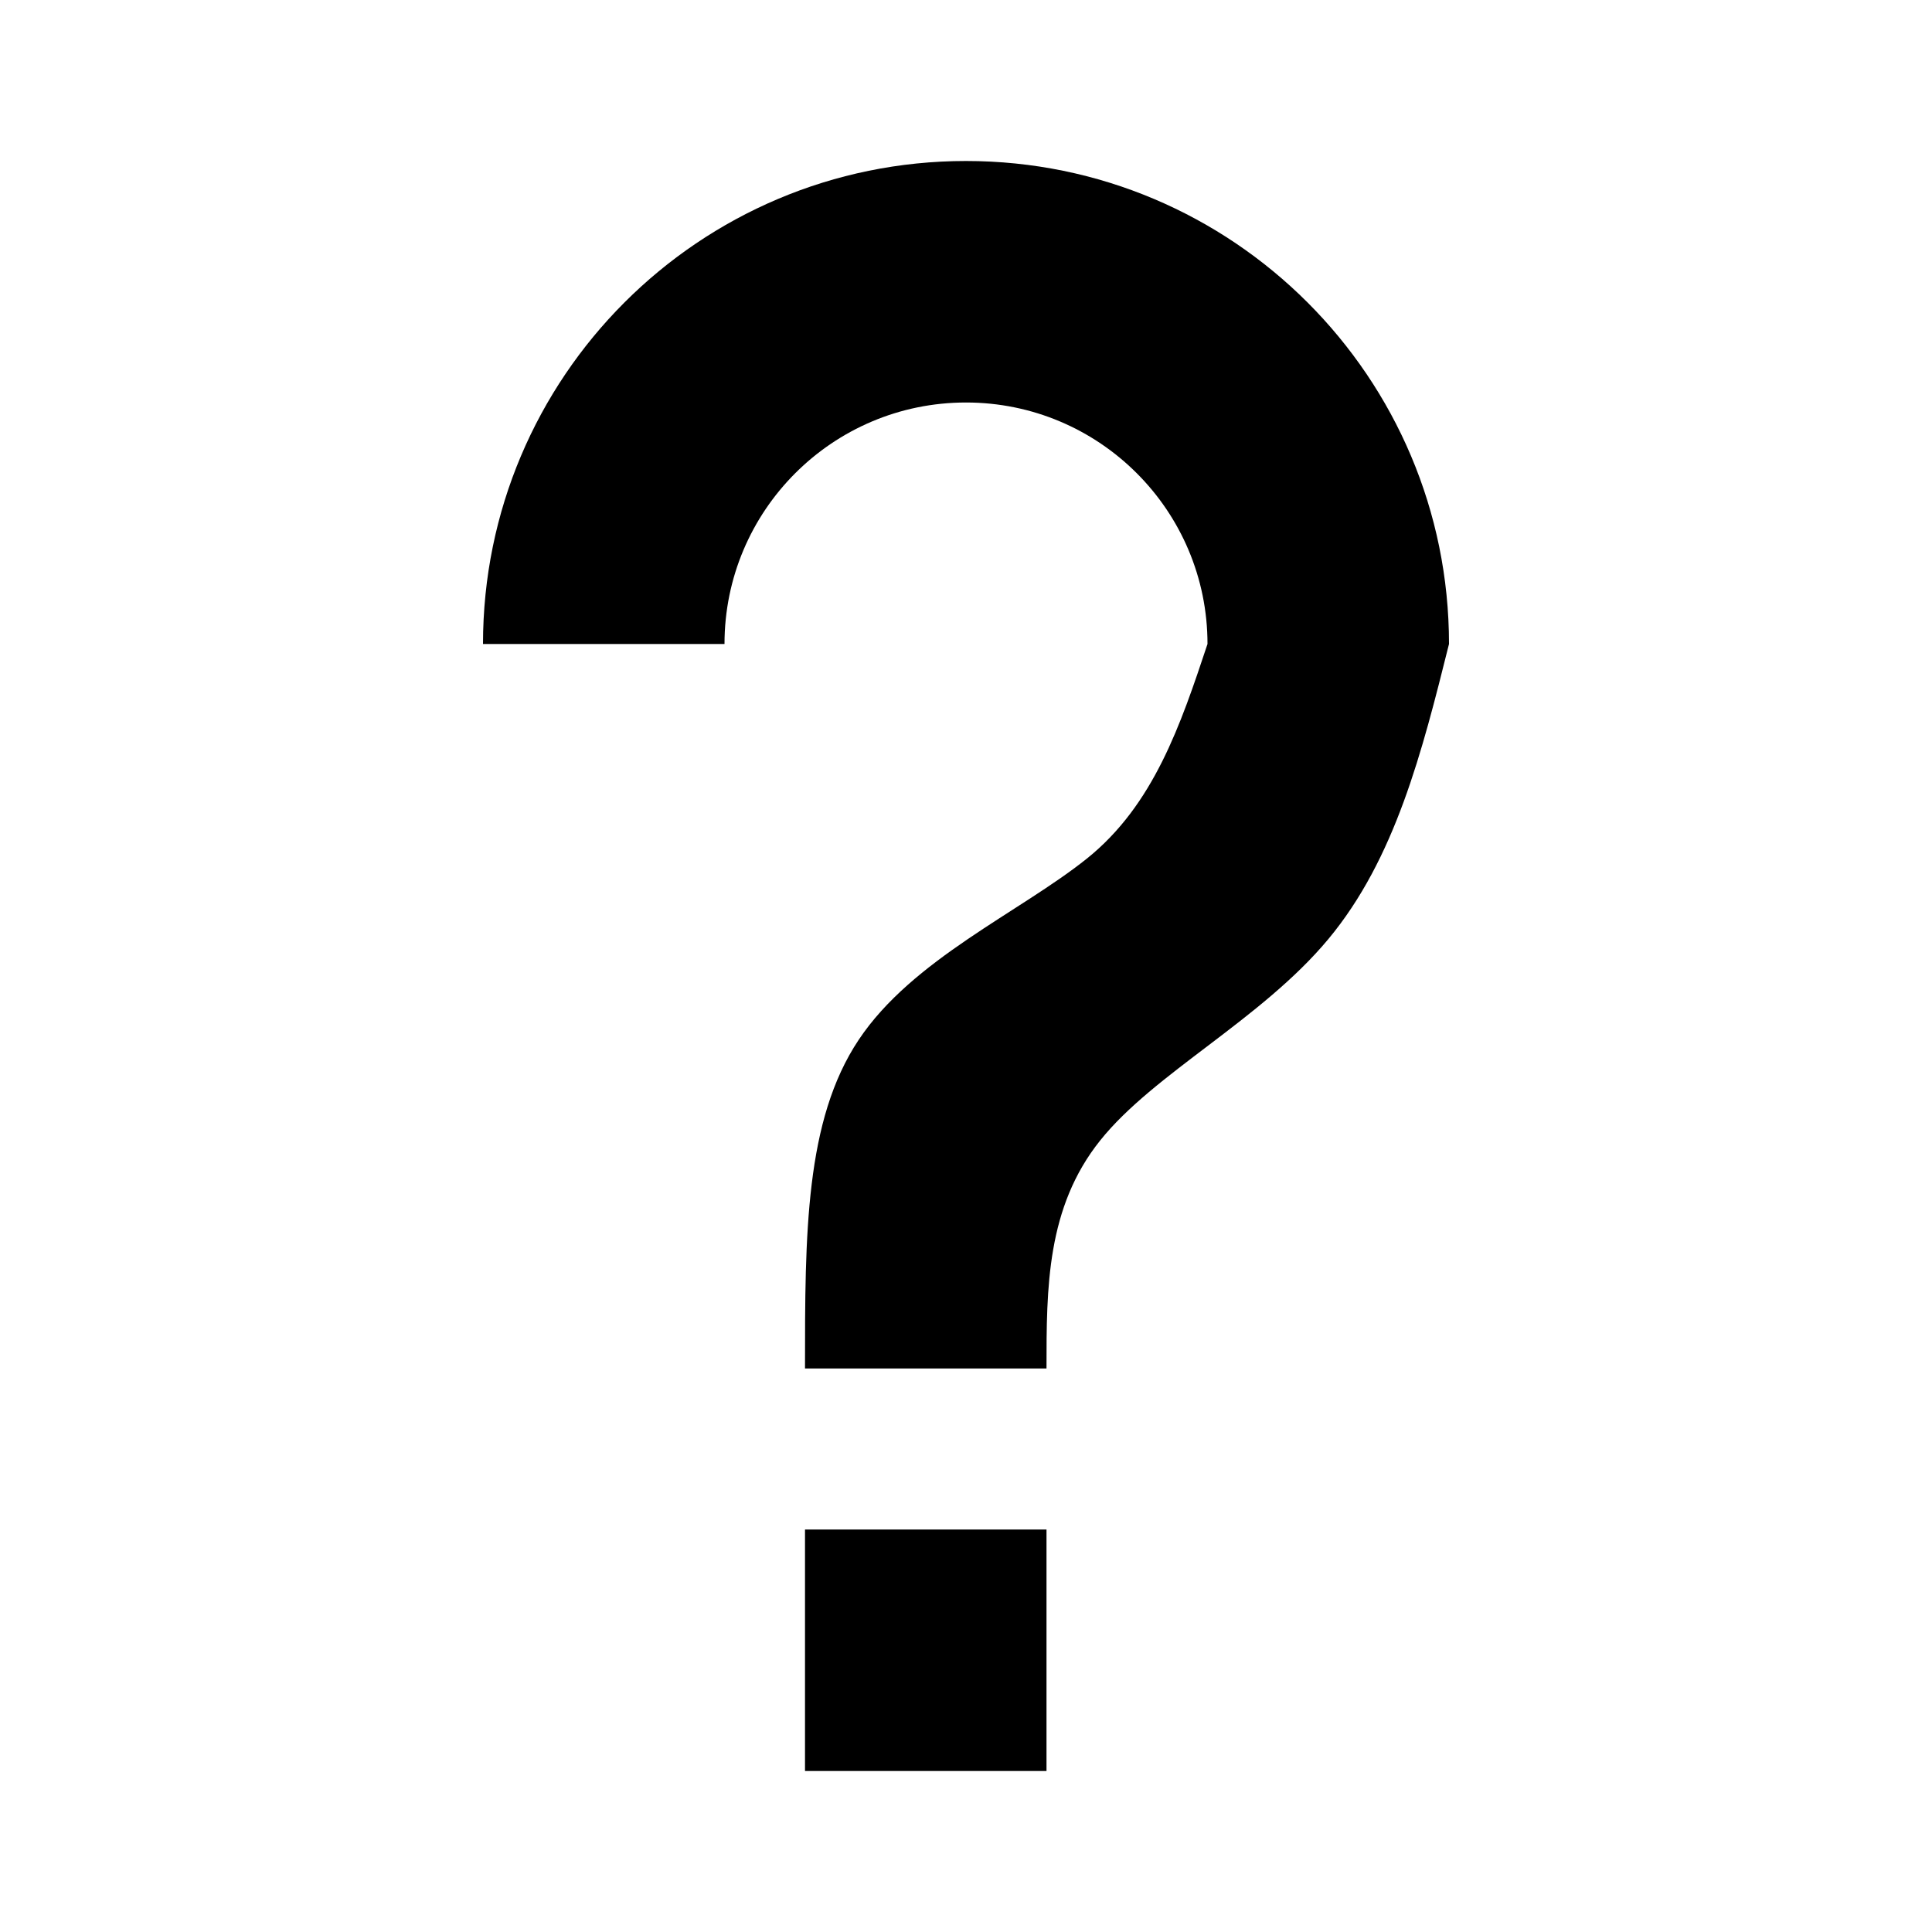
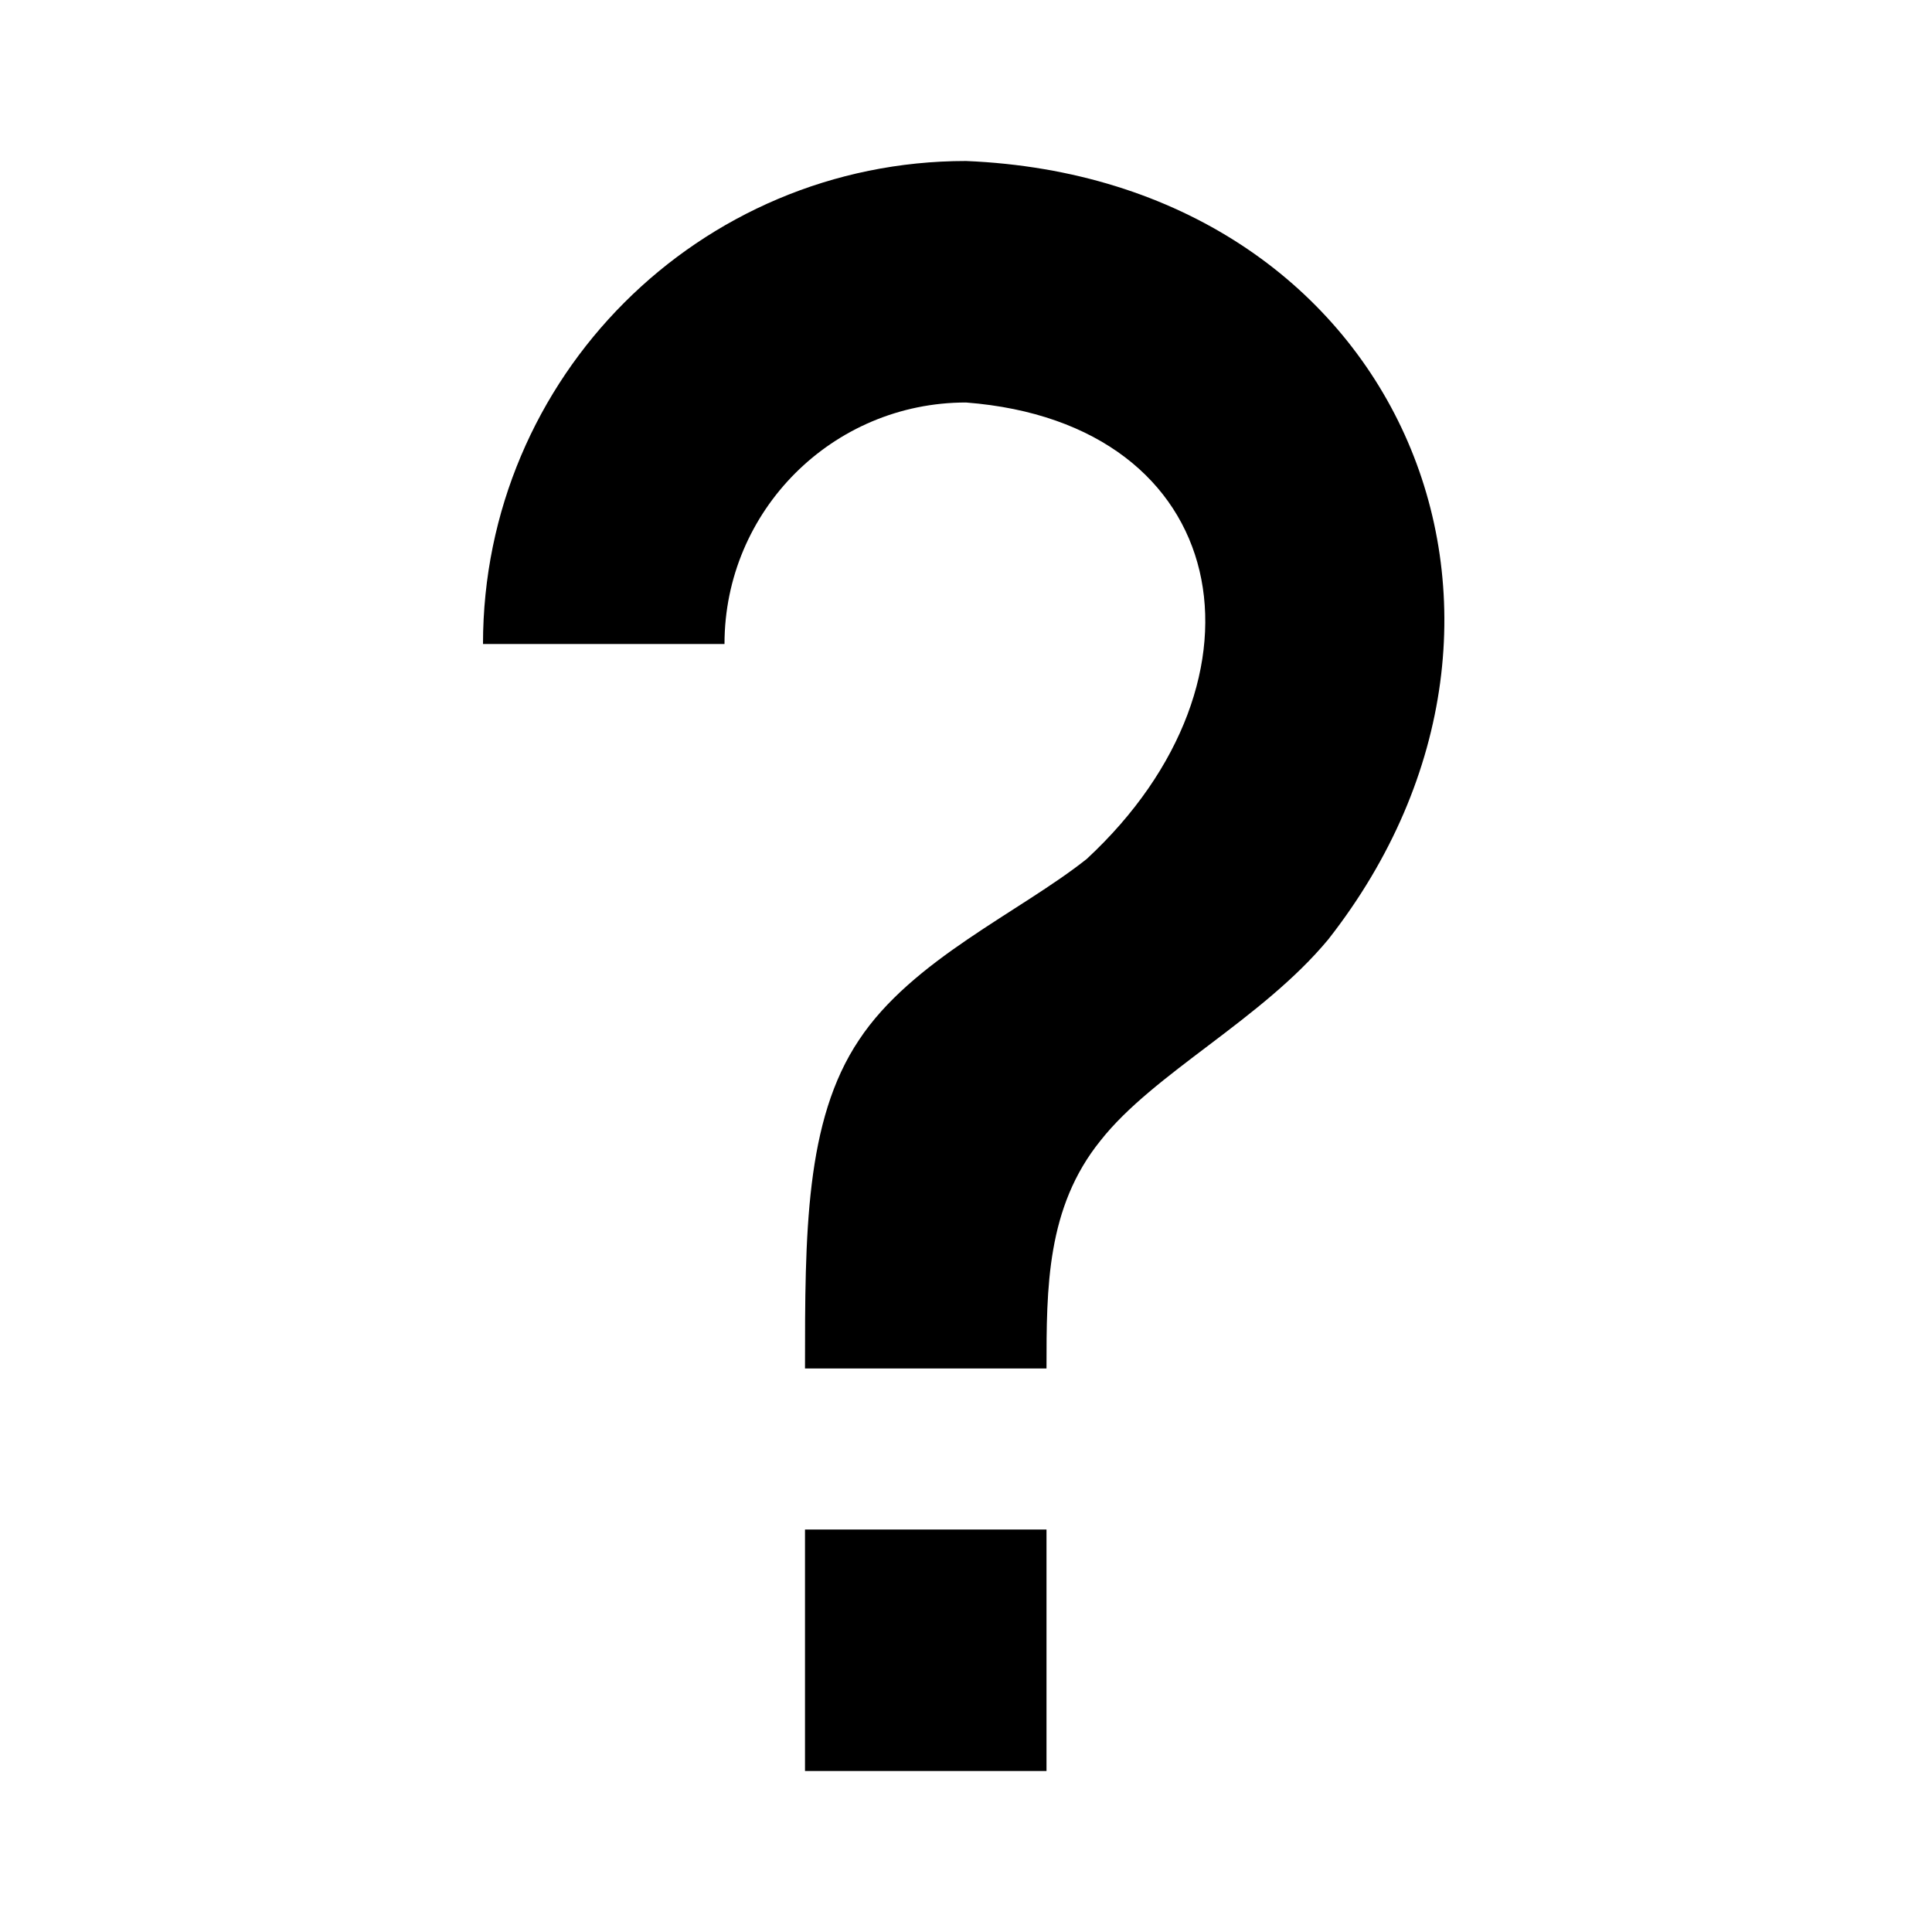
<svg xmlns="http://www.w3.org/2000/svg" version="1.1" baseProfile="full" width="24" height="24" viewBox="0 0 24.00 24.00" enable-background="new 0 0 24.00 24.00" xml:space="preserve">
-   <path fill="#000000" fill-opacity="1" stroke-width="0.2" stroke-linejoin="round" d="M 10,19L 13,19L 13,22L 10,22L 10,19 Z M 12,2C 15.314,2 18,4.686 18,8C 17.667,9.333 17.333,10.667 16.5,11.667C 15.667,12.667 14.333,13.333 13.667,14.167C 13,15 13,16 13,17L 10,17C 10,15.333 10,13.917 10.667,12.917C 11.333,11.917 12.667,11.333 13.5,10.667C 14.333,10 14.667,9 15,8C 15,6.343 13.657,5 12,5C 10.343,5 9,6.343 9,8L 6,8C 6,4.686 8.686,2 12,2 Z " />
+   <path fill="#000000" fill-opacity="1" stroke-width="1.333" stroke-linejoin="miter" d="M 10,19L 13,19L 13,22L 10,22L 10,19M 12,2C 17.354,2.223 19.677,7.618 16.5,11.67C 15.67,12.67 14.33,13.33 13.67,14.17C 13,15 13,16 13,17L 10,17C 10,15.33 10,13.92 10.67,12.92C 11.33,11.92 12.67,11.33 13.5,10.67C 15.916,8.43 15.32,5.257 12,5C 10.343,5 9,6.343 9,8L 6,8C 6,4.686 8.686,2 12,2 Z " />
</svg>
